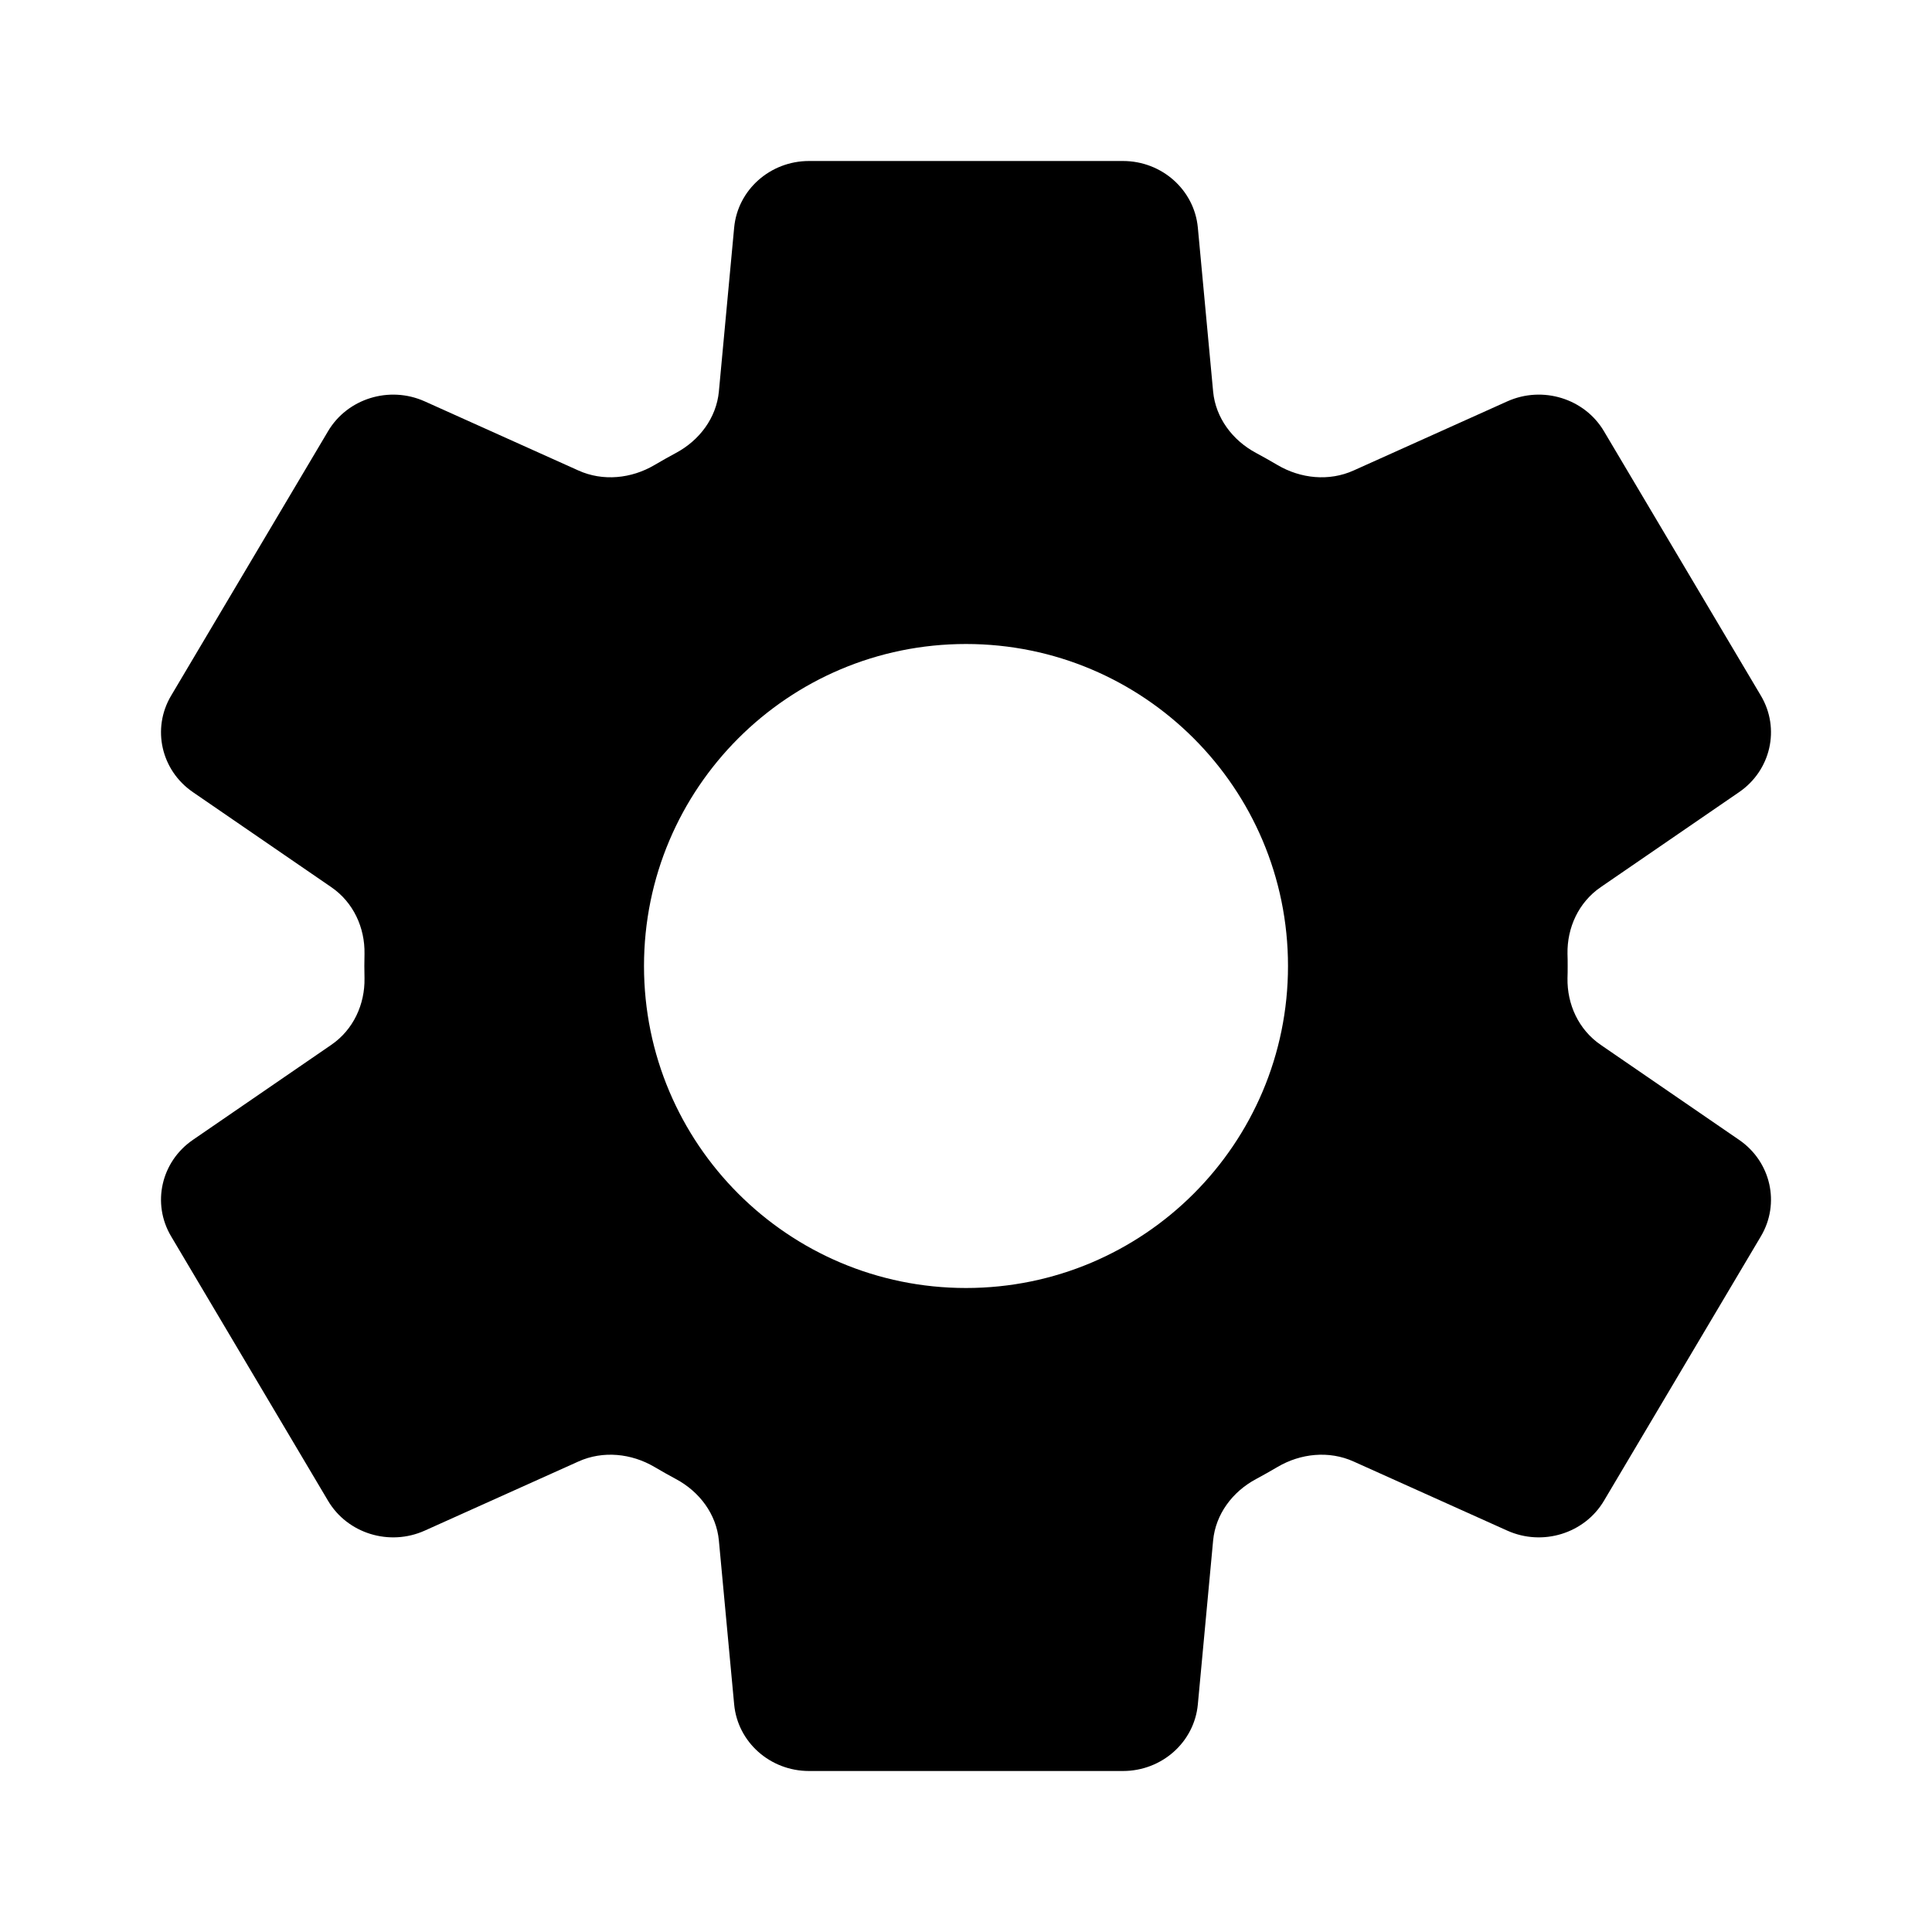
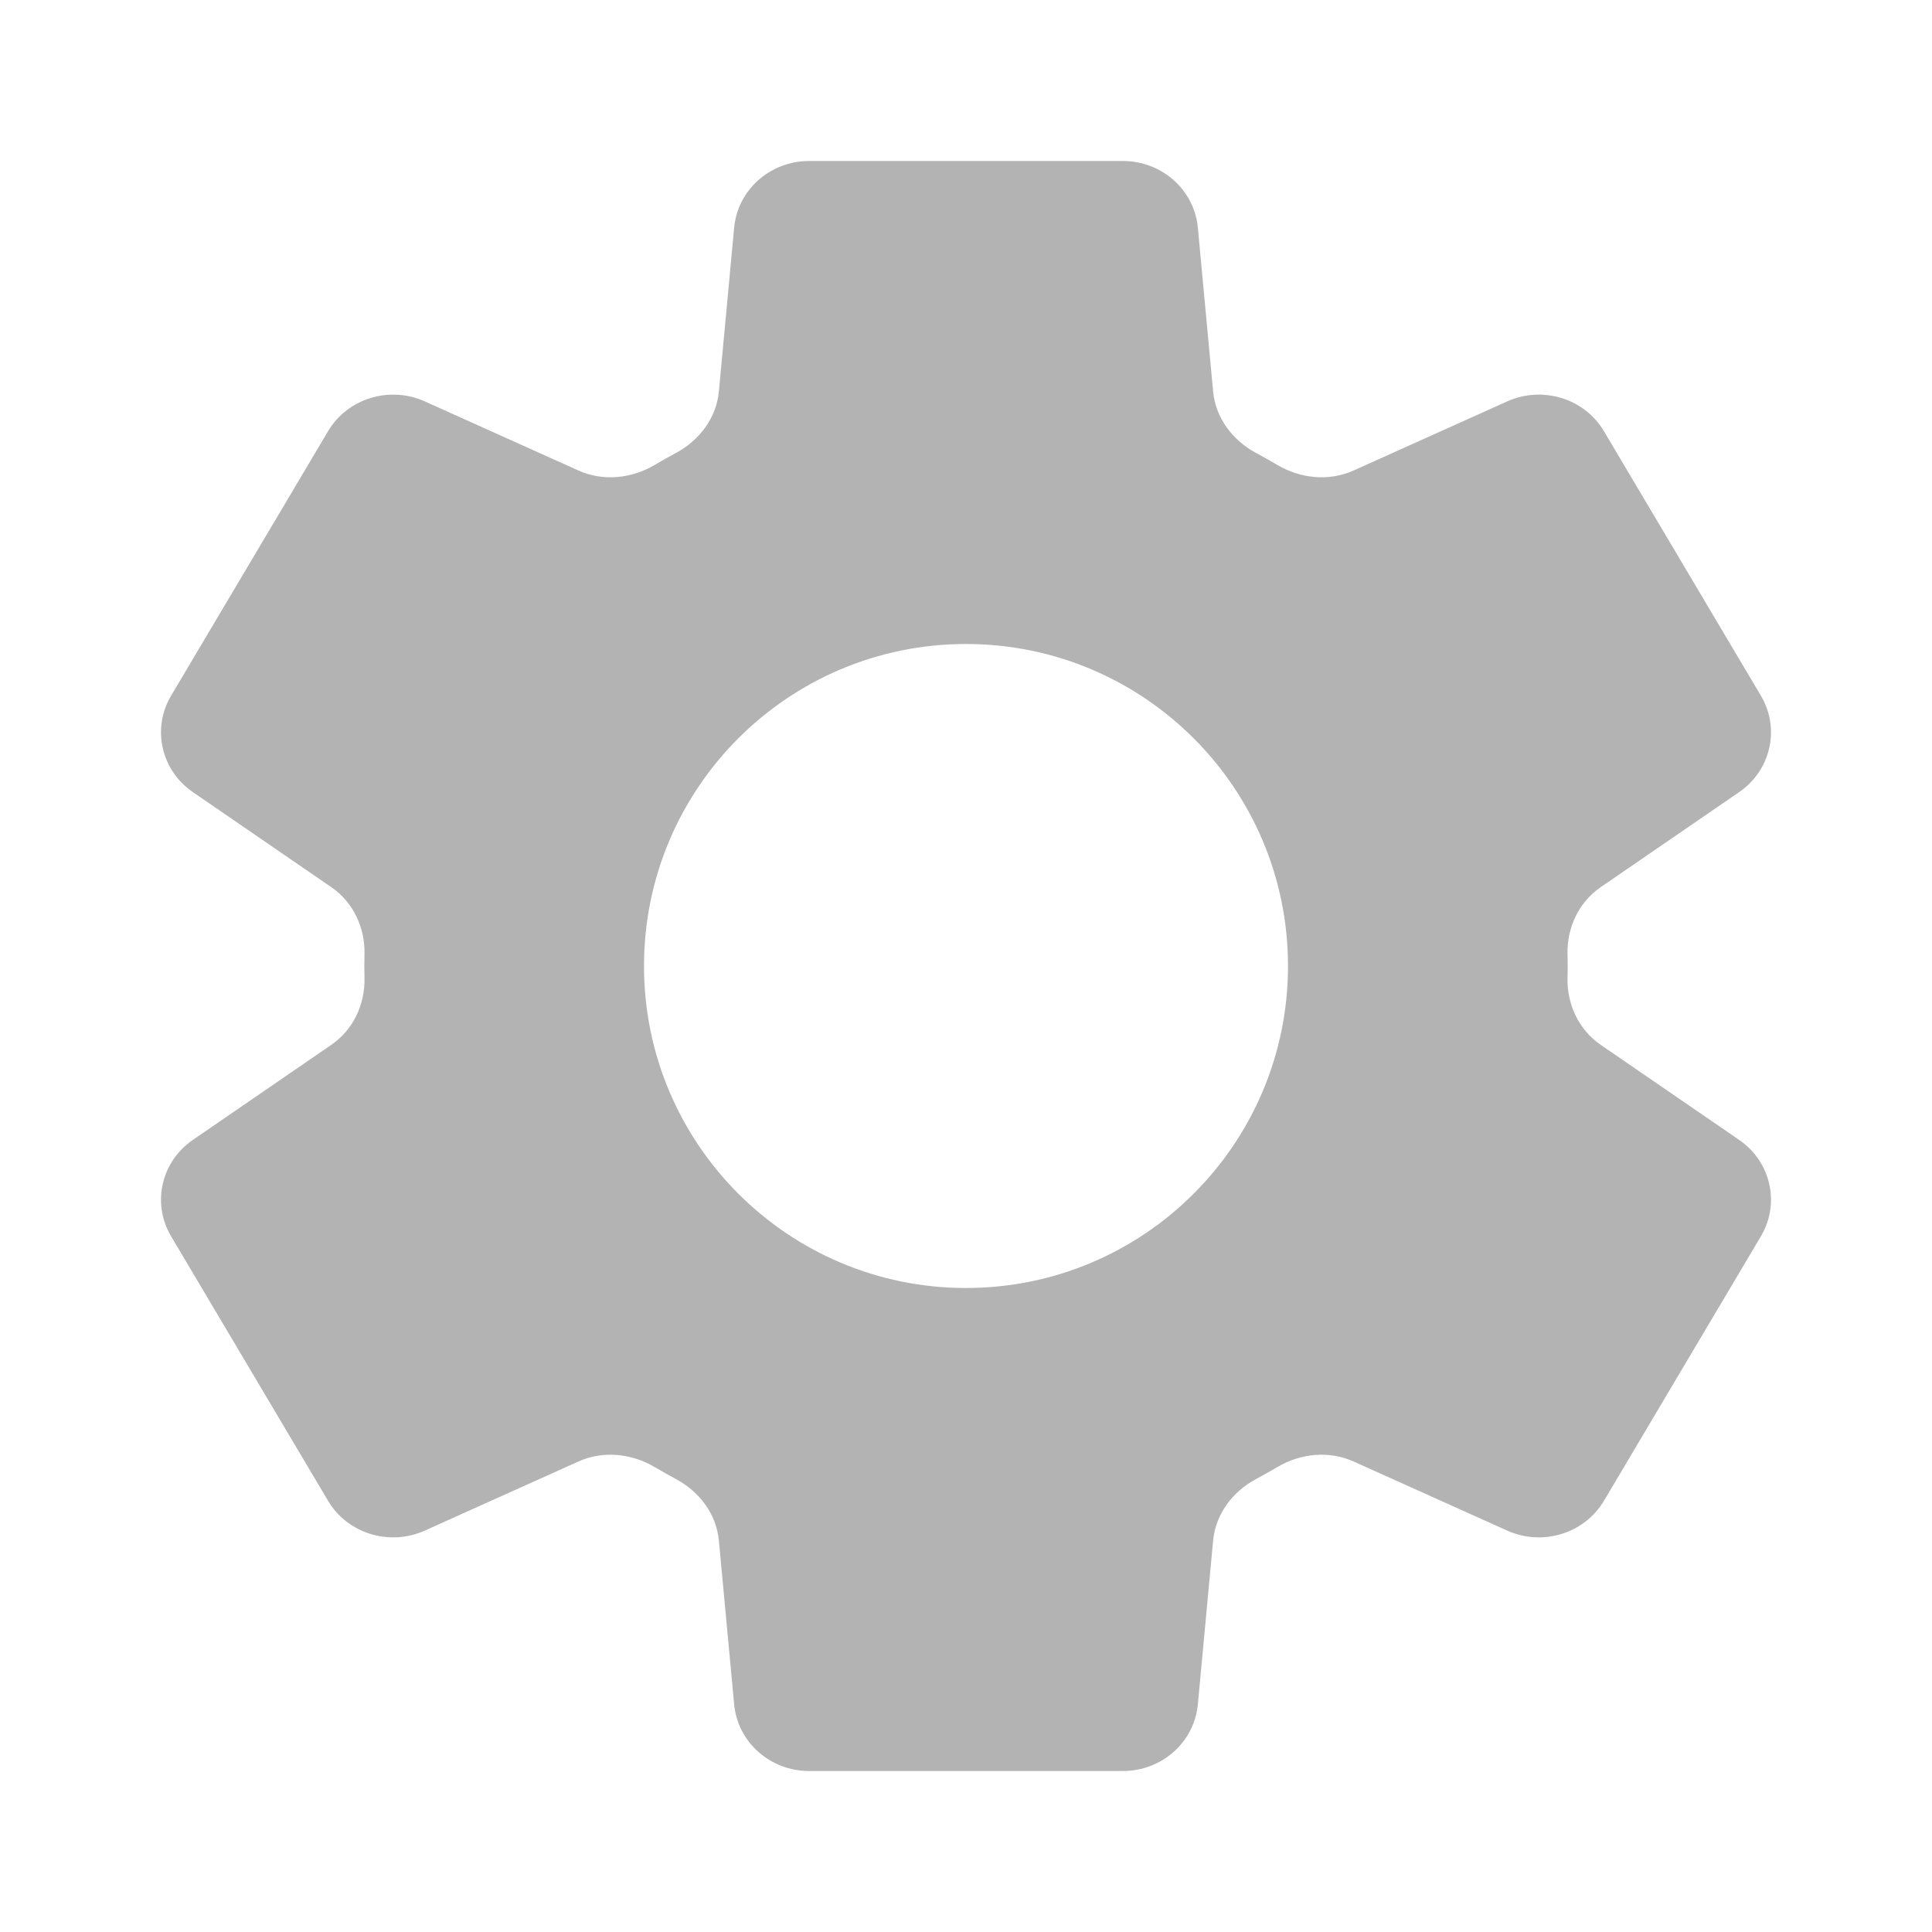
<svg xmlns="http://www.w3.org/2000/svg" width="24" height="24" viewBox="0 0 24 24" fill="none">
-   <path fill-rule="evenodd" clip-rule="evenodd" d="M13.95 2C14.433 2 14.836 2.359 14.88 2.827L15.07 4.865C15.101 5.189 15.309 5.469 15.602 5.626C15.693 5.675 15.782 5.725 15.87 5.777C16.157 5.946 16.51 5.982 16.814 5.845L18.724 4.986C19.163 4.789 19.684 4.95 19.925 5.357L21.875 8.643C22.116 9.05 21.999 9.569 21.604 9.84L19.884 11.021C19.61 11.209 19.466 11.524 19.472 11.849C19.474 11.899 19.474 11.95 19.474 12C19.474 12.05 19.474 12.101 19.472 12.151C19.466 12.476 19.61 12.791 19.884 12.979L21.604 14.16C21.999 14.431 22.116 14.95 21.875 15.357L19.925 18.643C19.684 19.05 19.163 19.211 18.724 19.014L16.814 18.155C16.51 18.018 16.157 18.054 15.87 18.223C15.782 18.275 15.693 18.325 15.602 18.374C15.309 18.531 15.101 18.811 15.07 19.135L14.88 21.173C14.836 21.642 14.433 22 13.95 22H10.05C9.567 22 9.164 21.642 9.12 21.173L8.93 19.135C8.899 18.811 8.691 18.531 8.398 18.374C8.307 18.325 8.218 18.275 8.13 18.223C7.843 18.054 7.49 18.018 7.186 18.155L5.276 19.014C4.837 19.211 4.316 19.05 4.075 18.643L2.125 15.357C1.884 14.95 2.001 14.431 2.396 14.16L4.116 12.979C4.39 12.791 4.534 12.476 4.528 12.151C4.527 12.101 4.526 12.05 4.526 12C4.526 11.95 4.527 11.899 4.528 11.849C4.534 11.524 4.39 11.209 4.116 11.021L2.396 9.84C2.001 9.569 1.884 9.05 2.125 8.643L4.075 5.357C4.316 4.95 4.837 4.789 5.276 4.986L7.186 5.845C7.49 5.982 7.843 5.946 8.13 5.777C8.218 5.725 8.307 5.675 8.398 5.626C8.691 5.469 8.899 5.189 8.93 4.865L9.12 2.827C9.164 2.359 9.567 2 10.05 2H13.95ZM12 16C14.209 16 16 14.209 16 12C16 9.791 14.209 8 12 8C9.791 8 8 9.791 8 12C8 14.209 9.791 16 12 16Z" fill="black" />
+   <path d="M13.95 2C14.433 2 14.836 2.359 14.88 2.827L15.07 4.865C15.101 5.189 15.309 5.469 15.602 5.626C15.693 5.675 15.782 5.725 15.87 5.777C16.157 5.946 16.51 5.982 16.814 5.845L18.724 4.986C19.163 4.789 19.684 4.95 19.925 5.357L21.875 8.643C22.116 9.05 21.999 9.569 21.604 9.84L19.884 11.021C19.61 11.209 19.466 11.524 19.472 11.849C19.474 11.899 19.474 11.95 19.474 12C19.474 12.05 19.474 12.101 19.472 12.151C19.466 12.476 19.61 12.791 19.884 12.979L21.604 14.16C21.999 14.431 22.116 14.95 21.875 15.357L19.925 18.643C19.684 19.05 19.163 19.211 18.724 19.014L16.814 18.155C16.51 18.018 16.157 18.054 15.87 18.223C15.782 18.275 15.693 18.325 15.602 18.374C15.309 18.531 15.101 18.811 15.07 19.135L14.88 21.173C14.836 21.642 14.433 22 13.95 22H10.05C9.567 22 9.164 21.642 9.12 21.173L8.93 19.135C8.899 18.811 8.691 18.531 8.398 18.374C8.307 18.325 8.218 18.275 8.13 18.223C7.843 18.054 7.49 18.018 7.186 18.155L5.276 19.014C4.837 19.211 4.316 19.05 4.075 18.643L2.125 15.357C1.884 14.95 2.001 14.431 2.396 14.16L4.116 12.979C4.39 12.791 4.534 12.476 4.528 12.151C4.527 12.101 4.526 12.05 4.526 12C4.526 11.95 4.527 11.899 4.528 11.849C4.534 11.524 4.39 11.209 4.116 11.021L2.396 9.84C2.001 9.569 1.884 9.05 2.125 8.643L4.075 5.357C4.316 4.95 4.837 4.789 5.276 4.986L7.186 5.845C7.49 5.982 7.843 5.946 8.13 5.777C8.218 5.725 8.307 5.675 8.398 5.626C8.691 5.469 8.899 5.189 8.93 4.865L9.12 2.827C9.164 2.359 9.567 2 10.05 2H13.95ZM12 16C14.209 16 16 14.209 16 12C16 9.791 14.209 8 12 8C9.791 8 8 9.791 8 12C8 14.209 9.791 16 12 16Z" fill="#B3B3B3" />
</svg>
